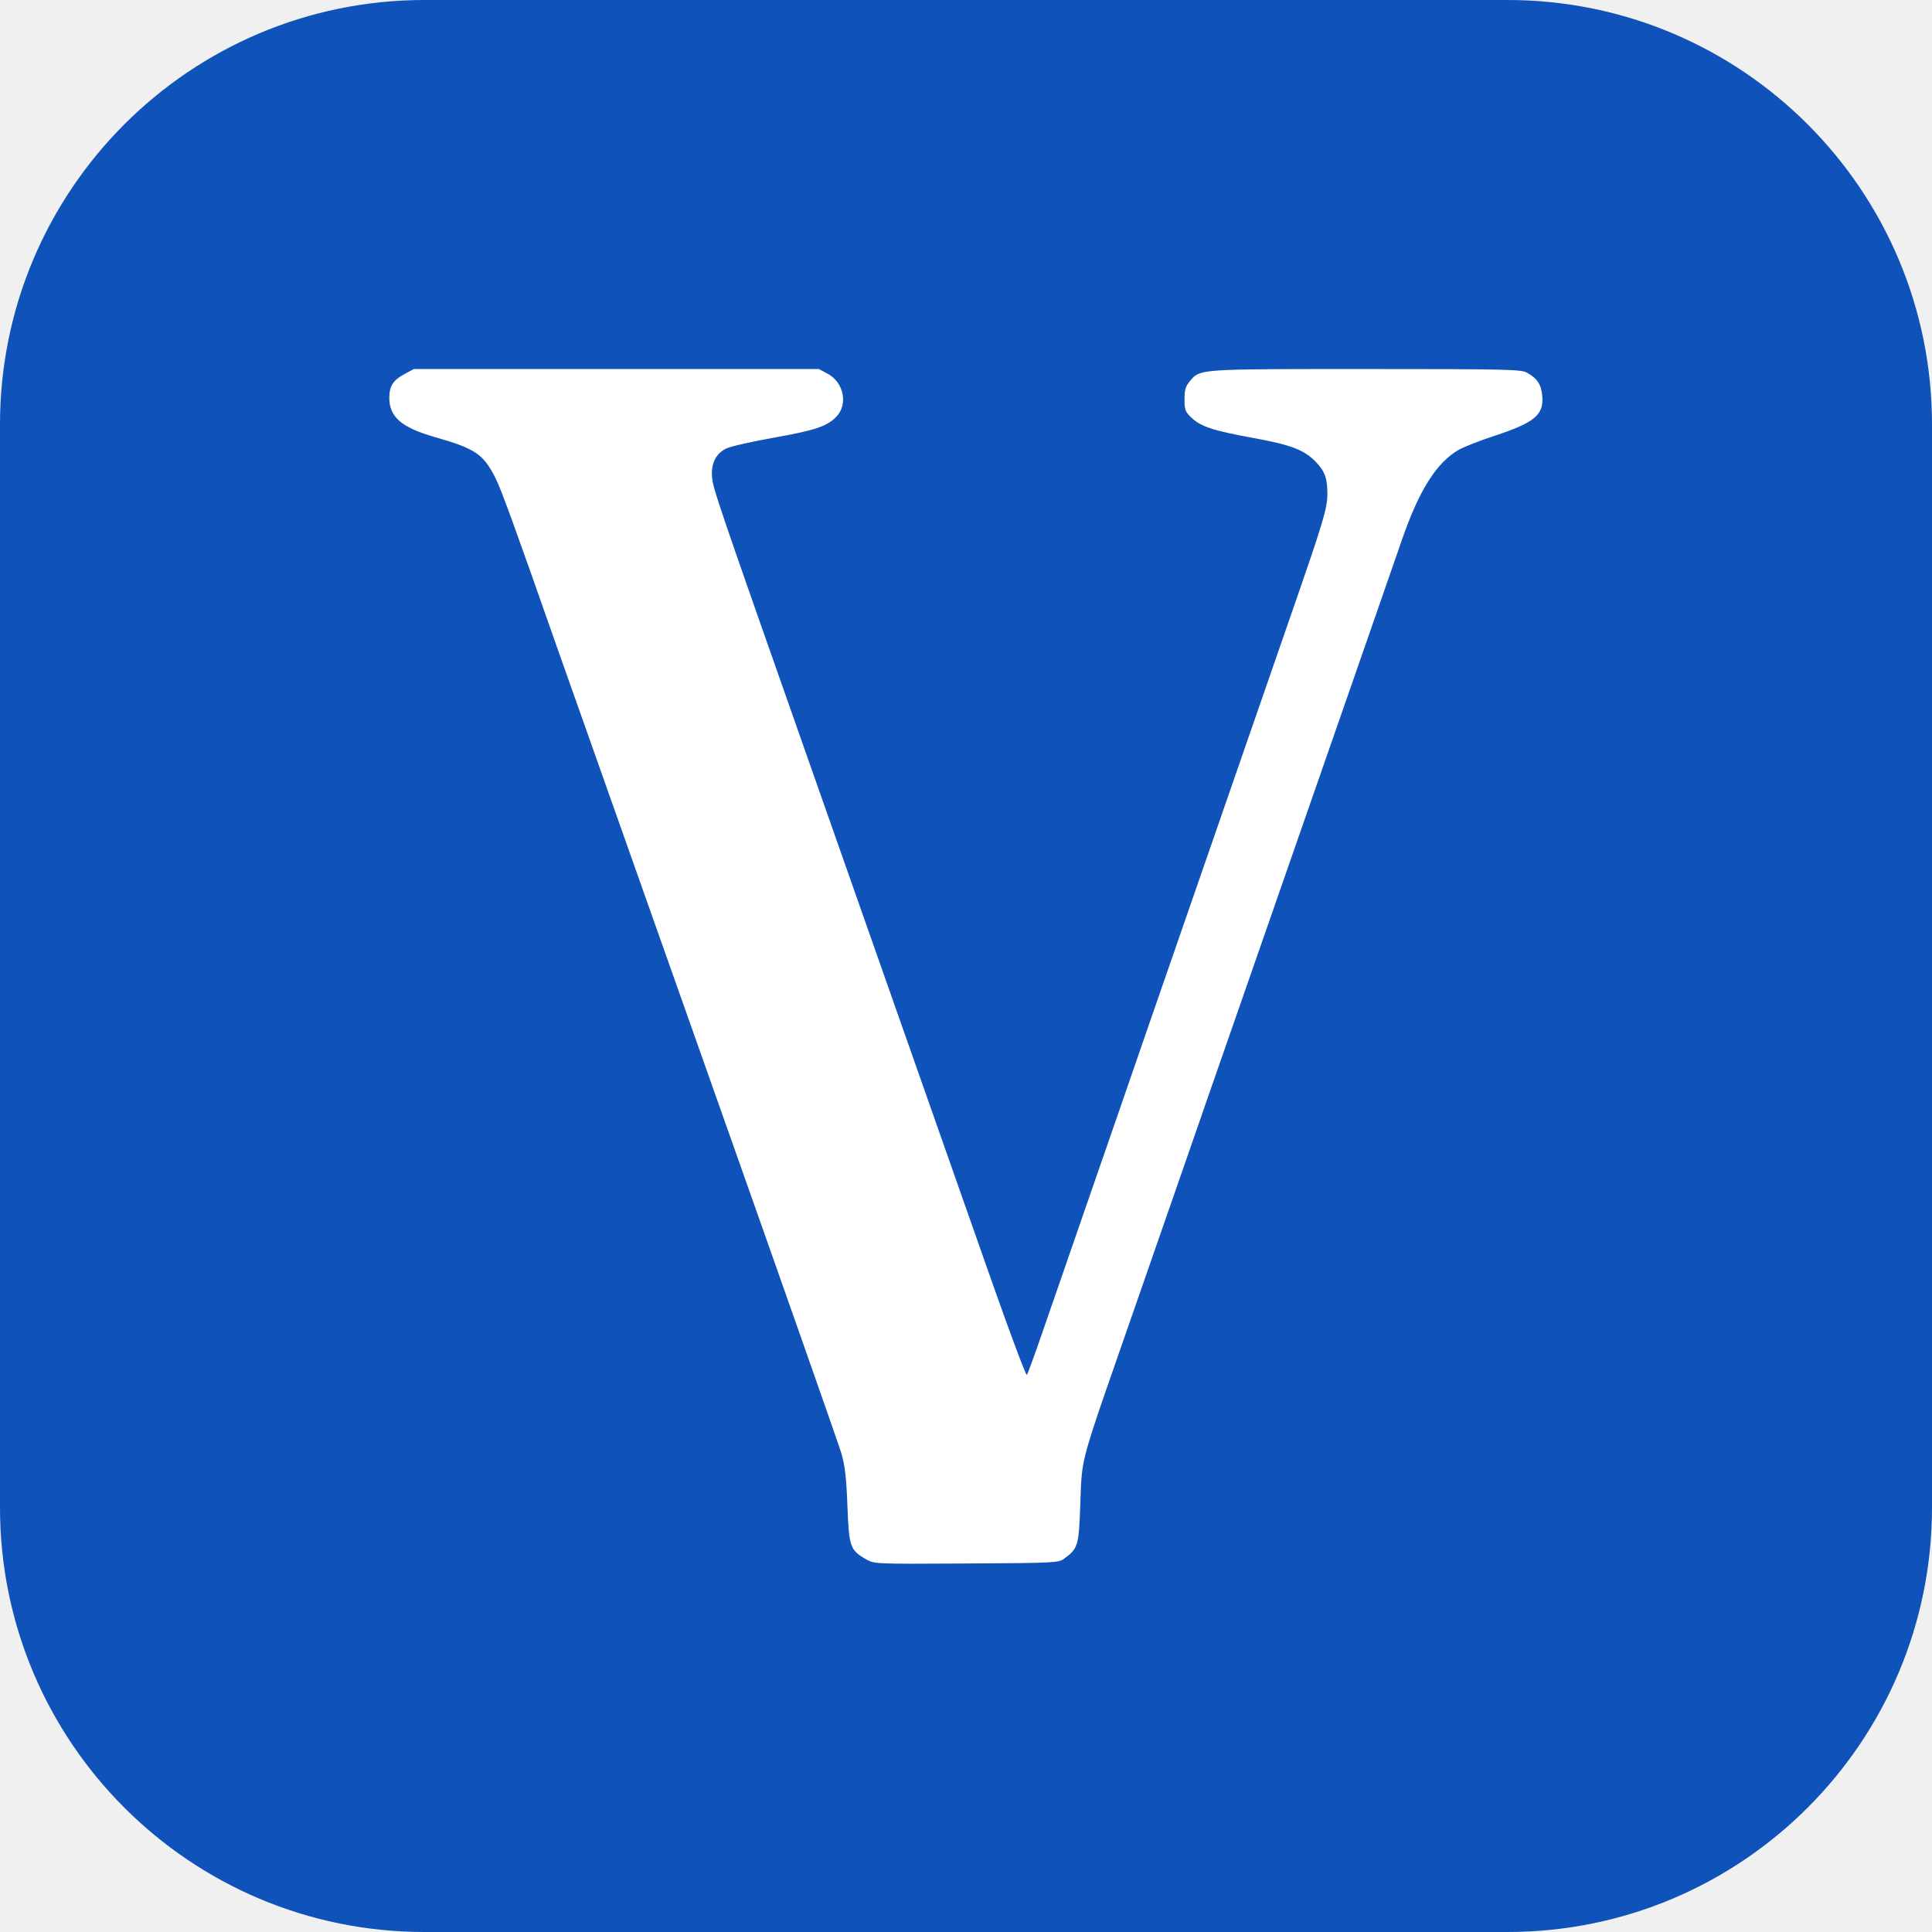
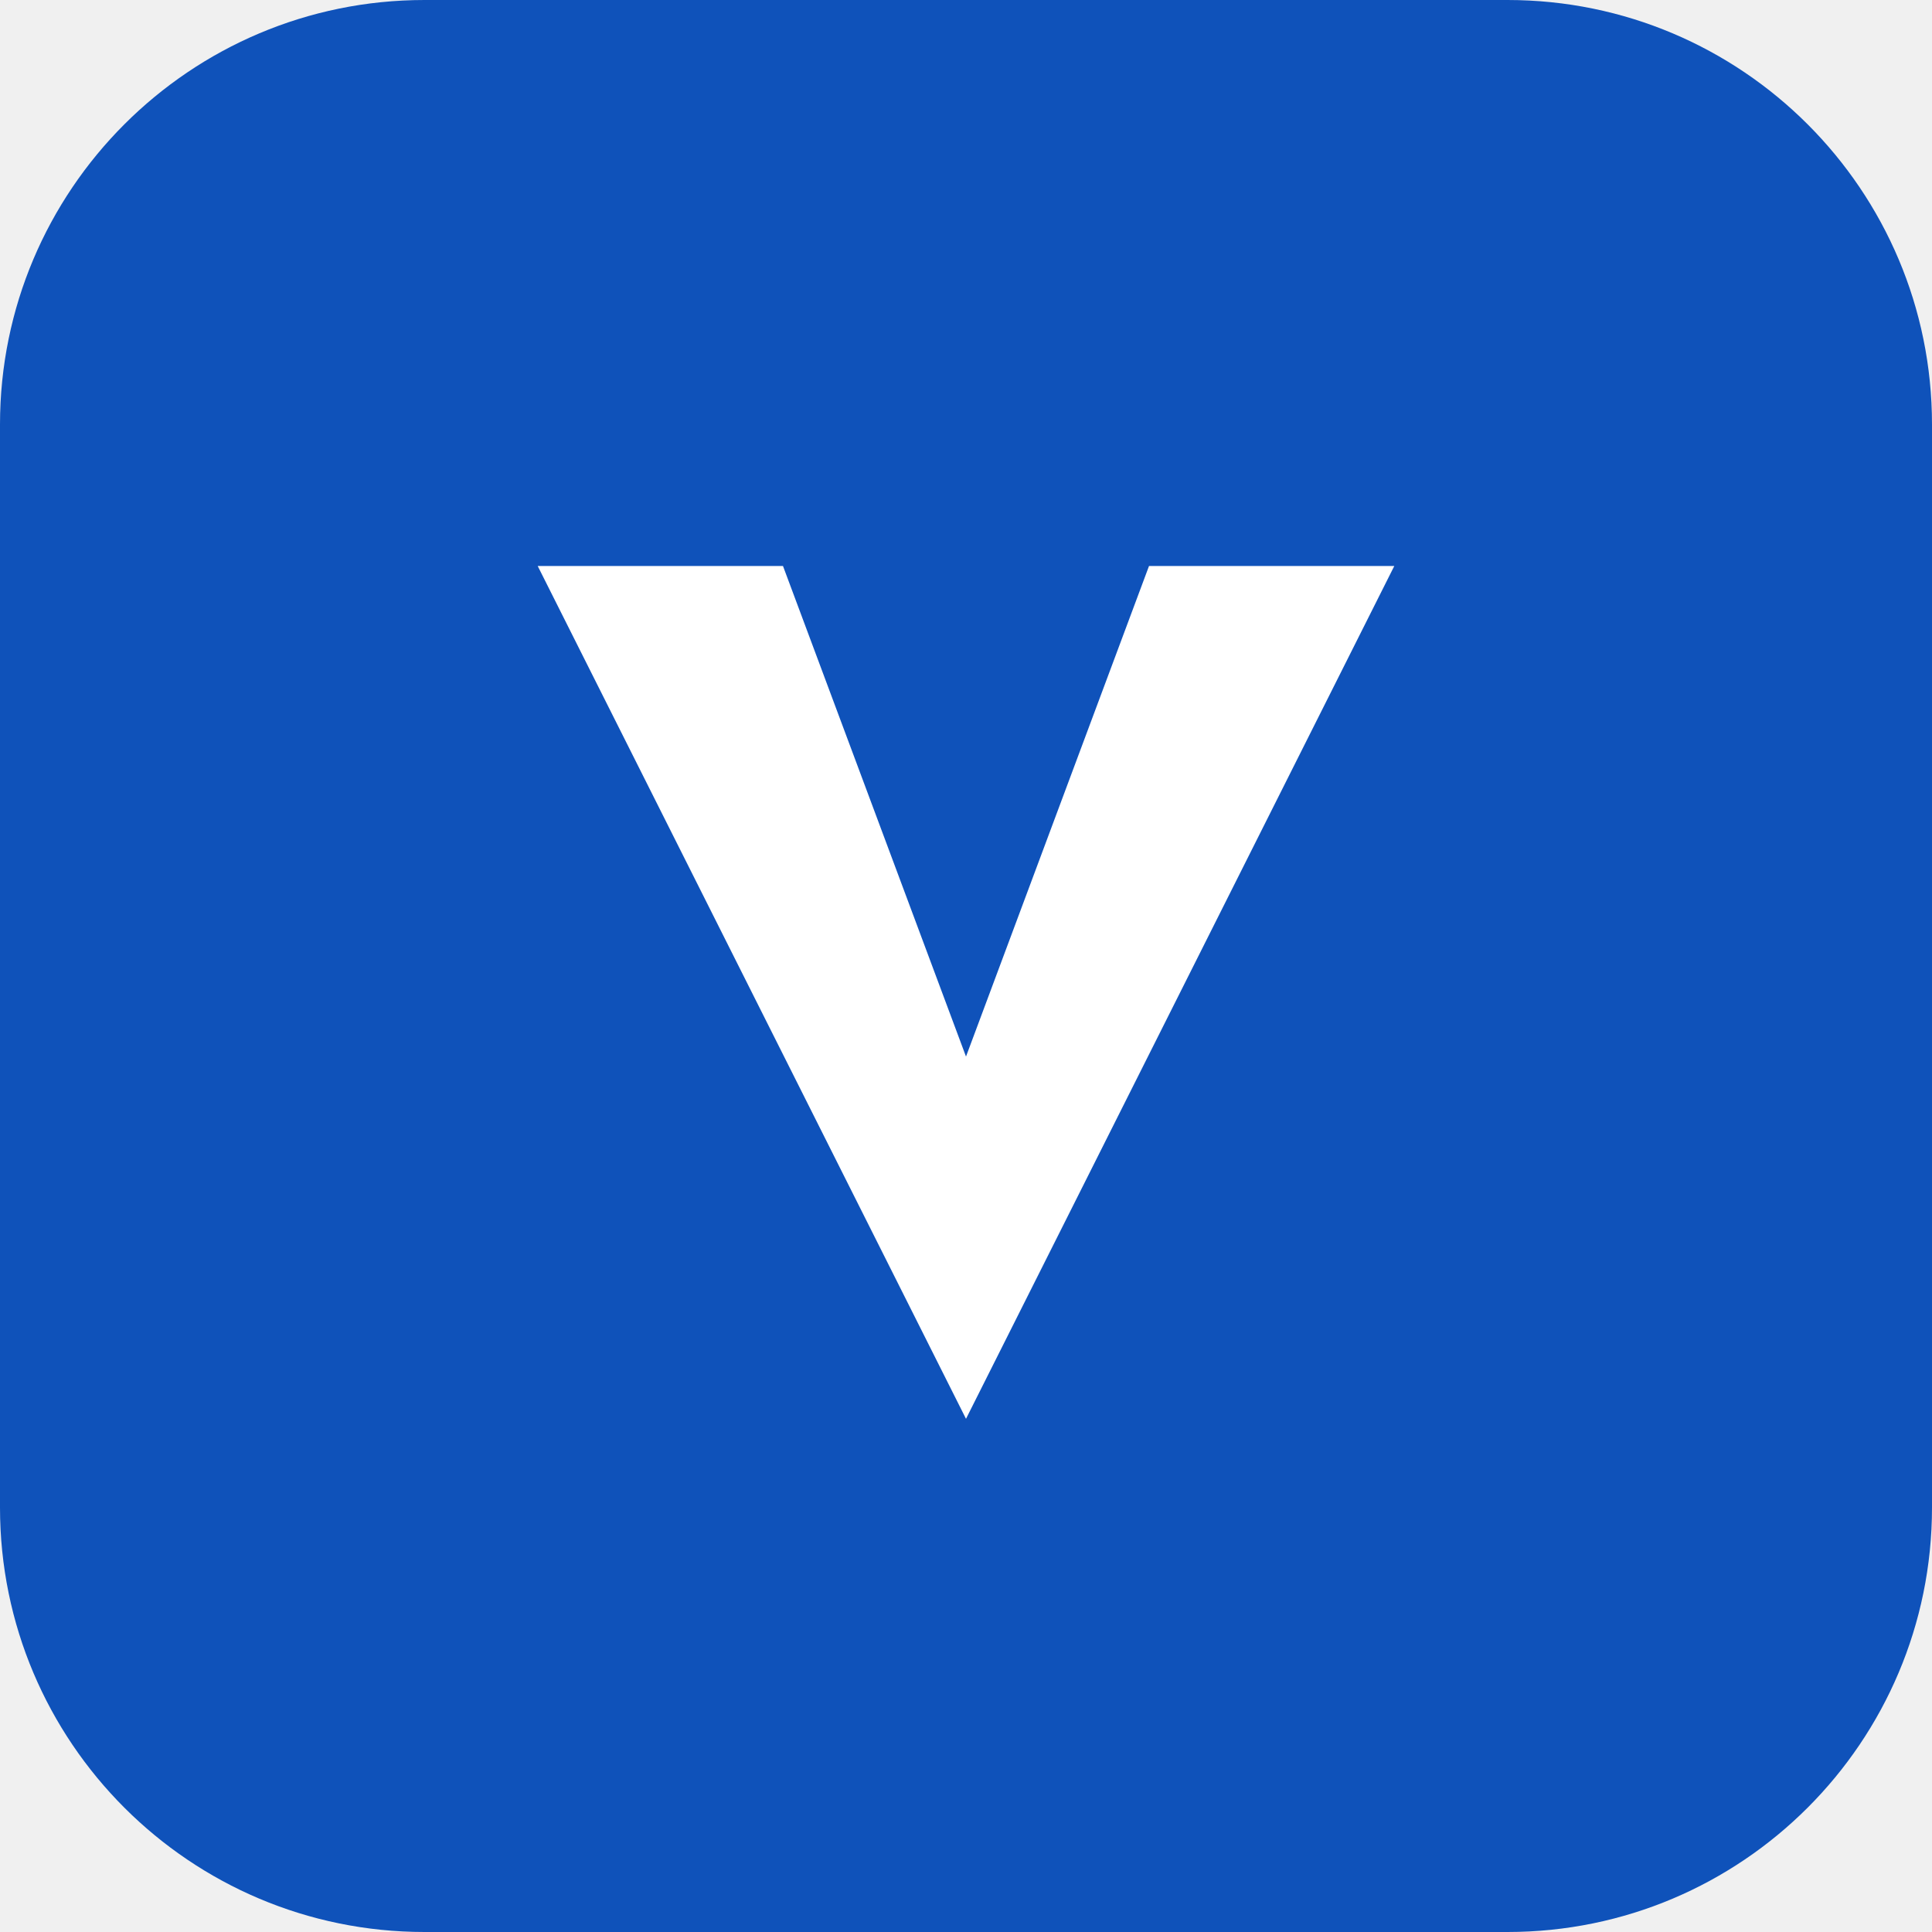
<svg xmlns="http://www.w3.org/2000/svg" width="1024" height="1024" viewBox="0 0 1024 1024">
  <rect width="1024" height="1024" rx="225" fill="#0F52BA" />
-   <g transform="translate(512,512) scale(1.13) translate(-459.5,-552.5)">
-     <path d="M 505.62 830.44 C502.94,832.44 501.52,832.51 459.68,832.75 C416.50,833.00 416.50,833.00 412.59,830.75 C405.12,826.45 404.63,825.03 403.88,805.71 C403.38,792.64 402.71,786.74 401.09,781.21 C399.93,777.20 370.81,694.40 336.39,597.21 C301.97,500.02 270.89,412.17 267.32,402.00 C248.12,347.19 241.48,328.95 238.89,323.79 C233.15,312.40 229.44,309.87 210.50,304.45 C194.73,299.94 189.01,295.03 189.00,285.97 C189.00,280.47 190.81,277.68 196.32,274.74 L 200.50 272.50 L 390.50 272.50 L 394.61 274.70 C402.10,278.71 404.25,288.89 398.83,294.70 C394.52,299.31 388.93,301.22 369.56,304.65 C359.14,306.50 349.02,308.80 347.06,309.76 C342.02,312.22 339.73,317.08 340.45,323.77 C341.03,329.10 343.18,335.42 383.49,450.00 C395.78,484.92 417.15,545.67 430.98,585.00 C444.81,624.33 463.14,676.43 471.72,700.79 C480.30,725.15 487.64,744.73 488.04,744.29 C488.44,743.86 491.93,734.28 495.80,723.00 C499.68,711.72 508.32,686.75 515.02,667.50 C521.72,648.25 529.36,626.20 532.00,618.50 C534.65,610.80 540.63,593.47 545.30,580.00 C568.73,512.45 582.01,474.15 590.02,451.00 C594.87,436.98 604.31,409.75 611.00,390.50 C627.21,343.85 629.00,337.93 629.00,330.94 C629.00,323.79 627.81,320.47 623.69,316.16 C618.27,310.48 612.09,308.09 594.63,304.90 C575.44,301.40 569.75,299.55 565.32,295.38 C562.33,292.58 562.00,291.70 562.00,286.71 C562.00,282.22 562.49,280.57 564.53,278.14 C565.14,277.42 565.65,276.79 566.23,276.25 C570.23,272.50 577.74,272.50 643.51,272.50 L 647.00 272.50 C712.45,272.50 719.79,272.66 722.50,274.15 C727.40,276.84 729.26,279.60 729.77,284.97 C730.64,293.98 726.24,297.65 707.12,303.91 C700.32,306.14 692.84,309.08 690.51,310.44 C680.11,316.53 672.04,329.33 664.00,352.50 C661.70,359.10 656.08,375.30 651.50,388.50 C646.92,401.70 638.15,426.90 632.01,444.50 C625.86,462.10 617.09,487.30 612.51,500.50 C607.92,513.70 599.15,538.90 593.01,556.50 C586.86,574.10 578.09,599.30 573.50,612.50 C568.92,625.70 561.57,646.85 557.18,659.50 C552.78,672.15 542.38,702.03 534.07,725.91 C518.75,769.92 515.03,780.13 513.86,790.61 C513.41,794.63 513.33,798.68 513.12,804.69 C512.42,824.50 512.10,825.60 505.62,830.44 Z" fill="#FFFFFF" />
-   </g>
+   <path d="M285,300 L415,300 L512,560 L609,300 L739,300 L512,752 Z" fill="#FFFFFF" />
</svg>
